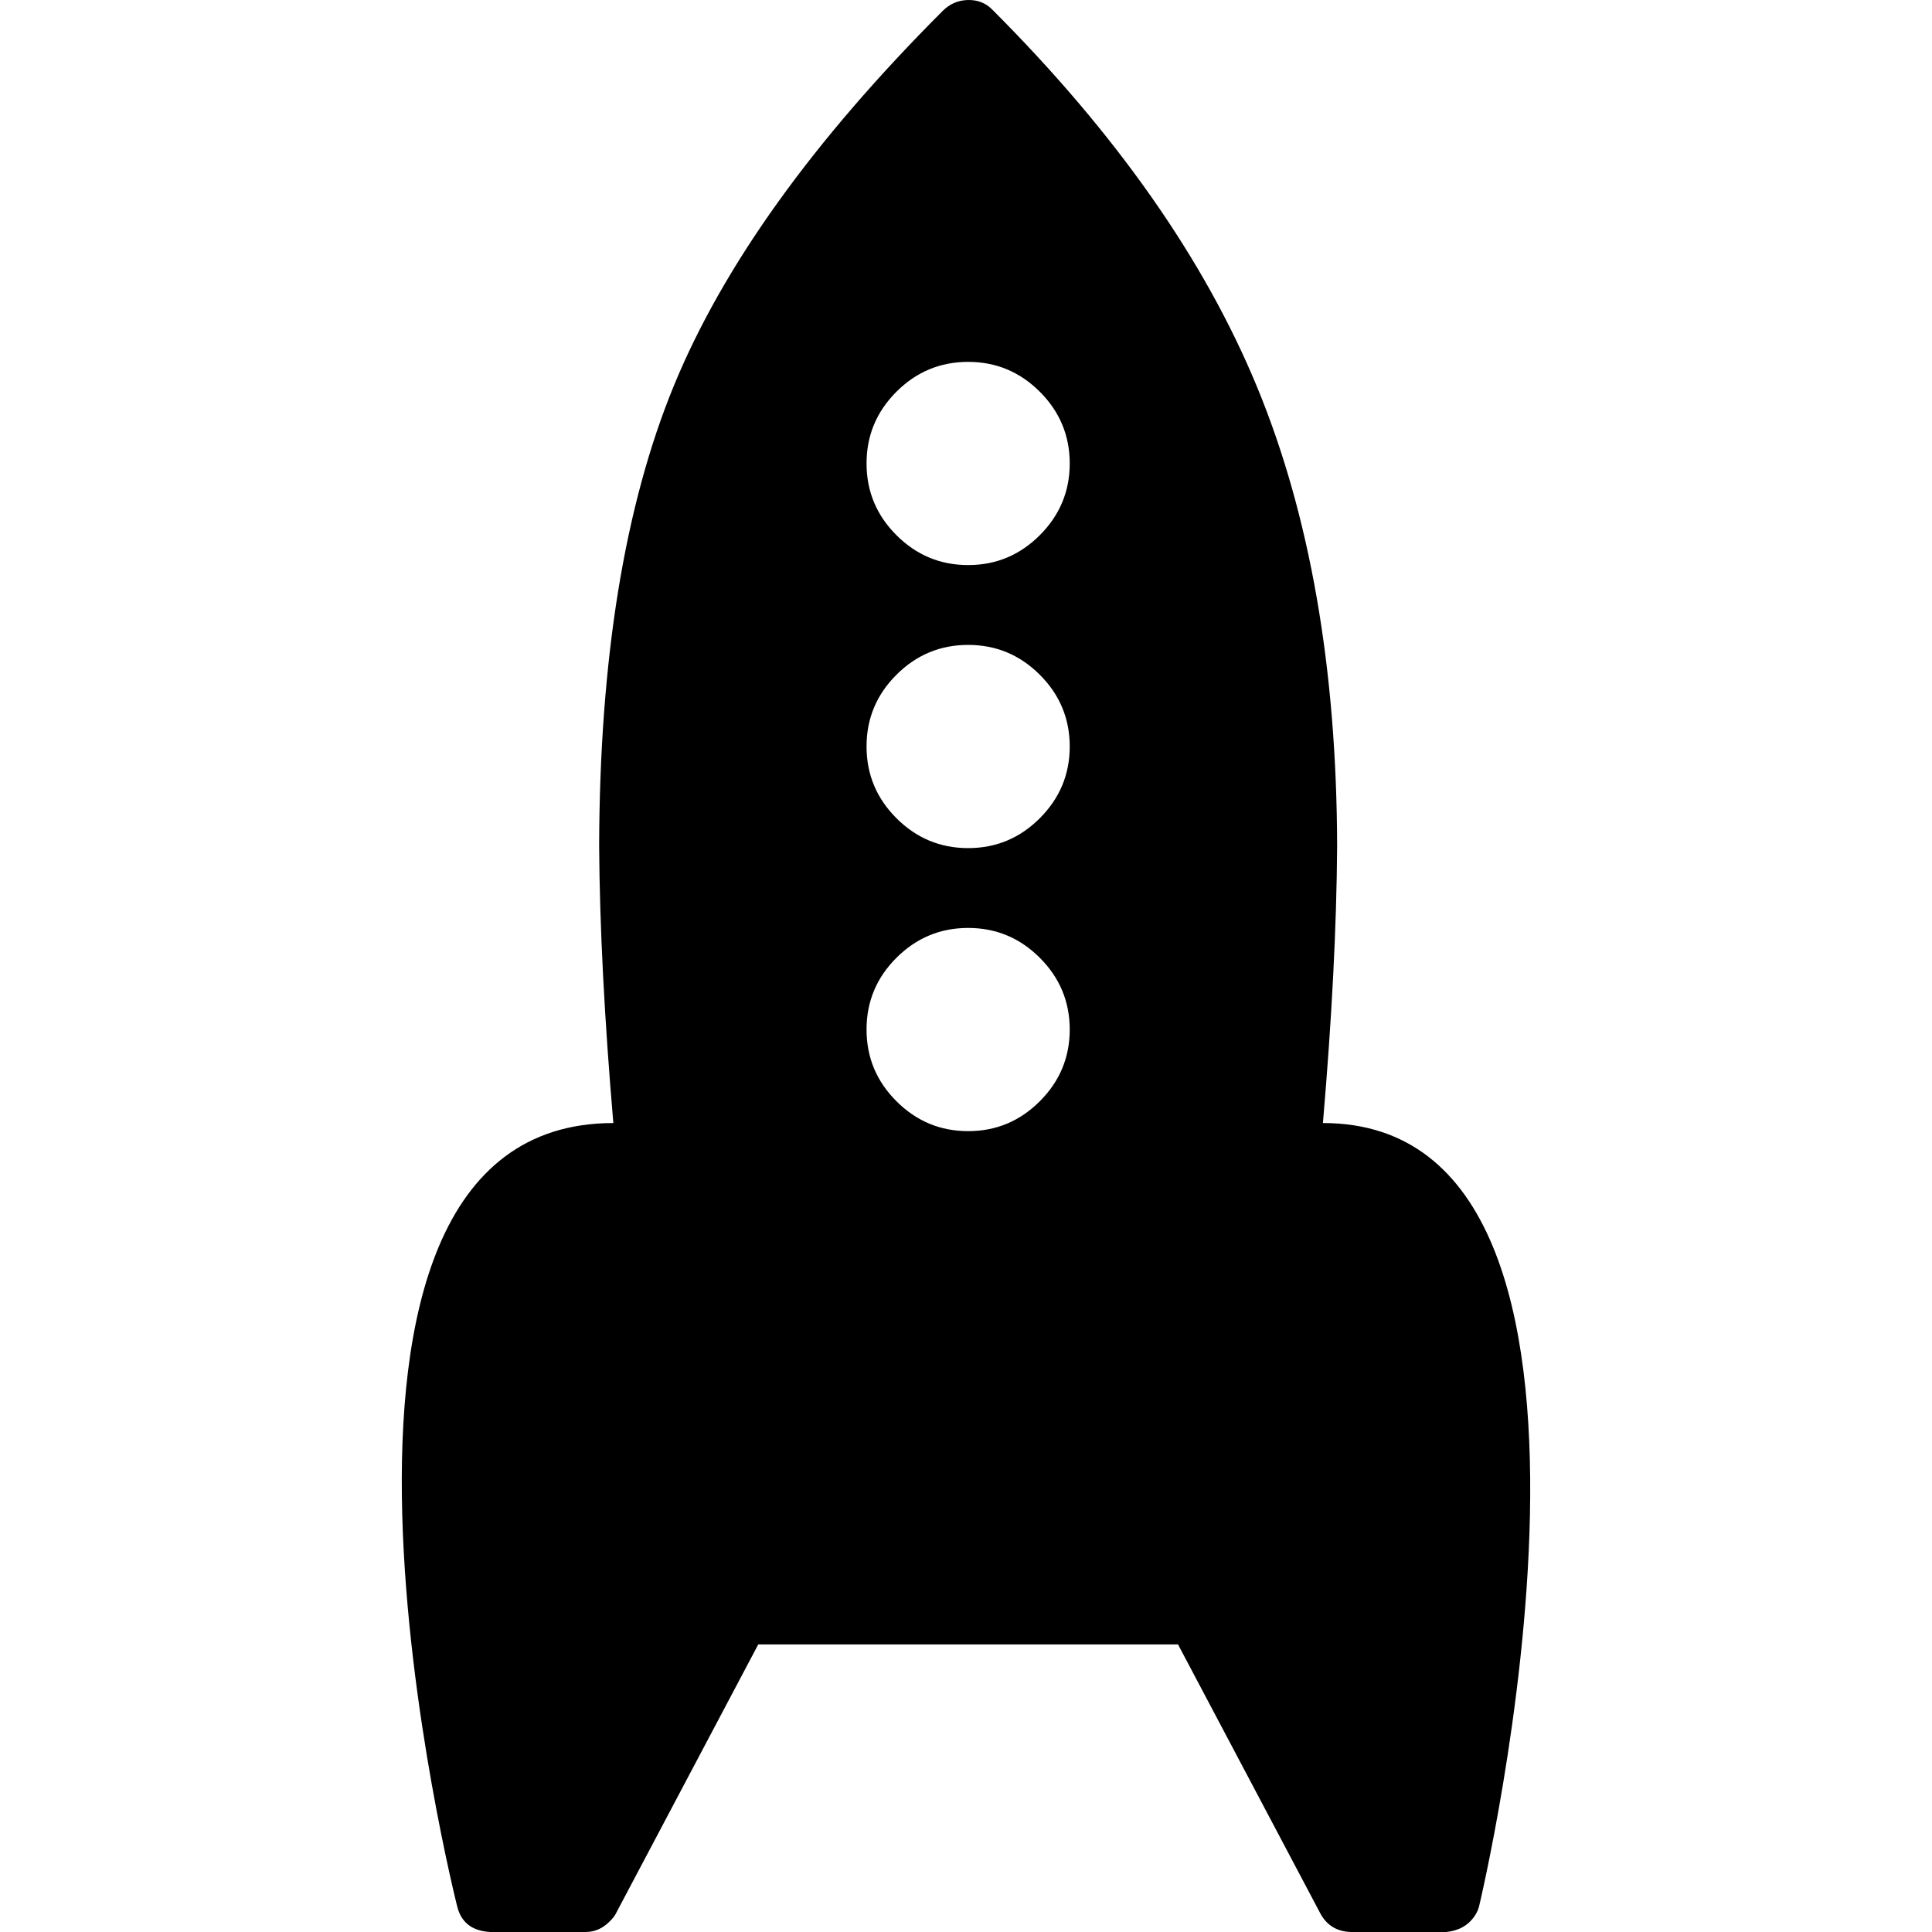
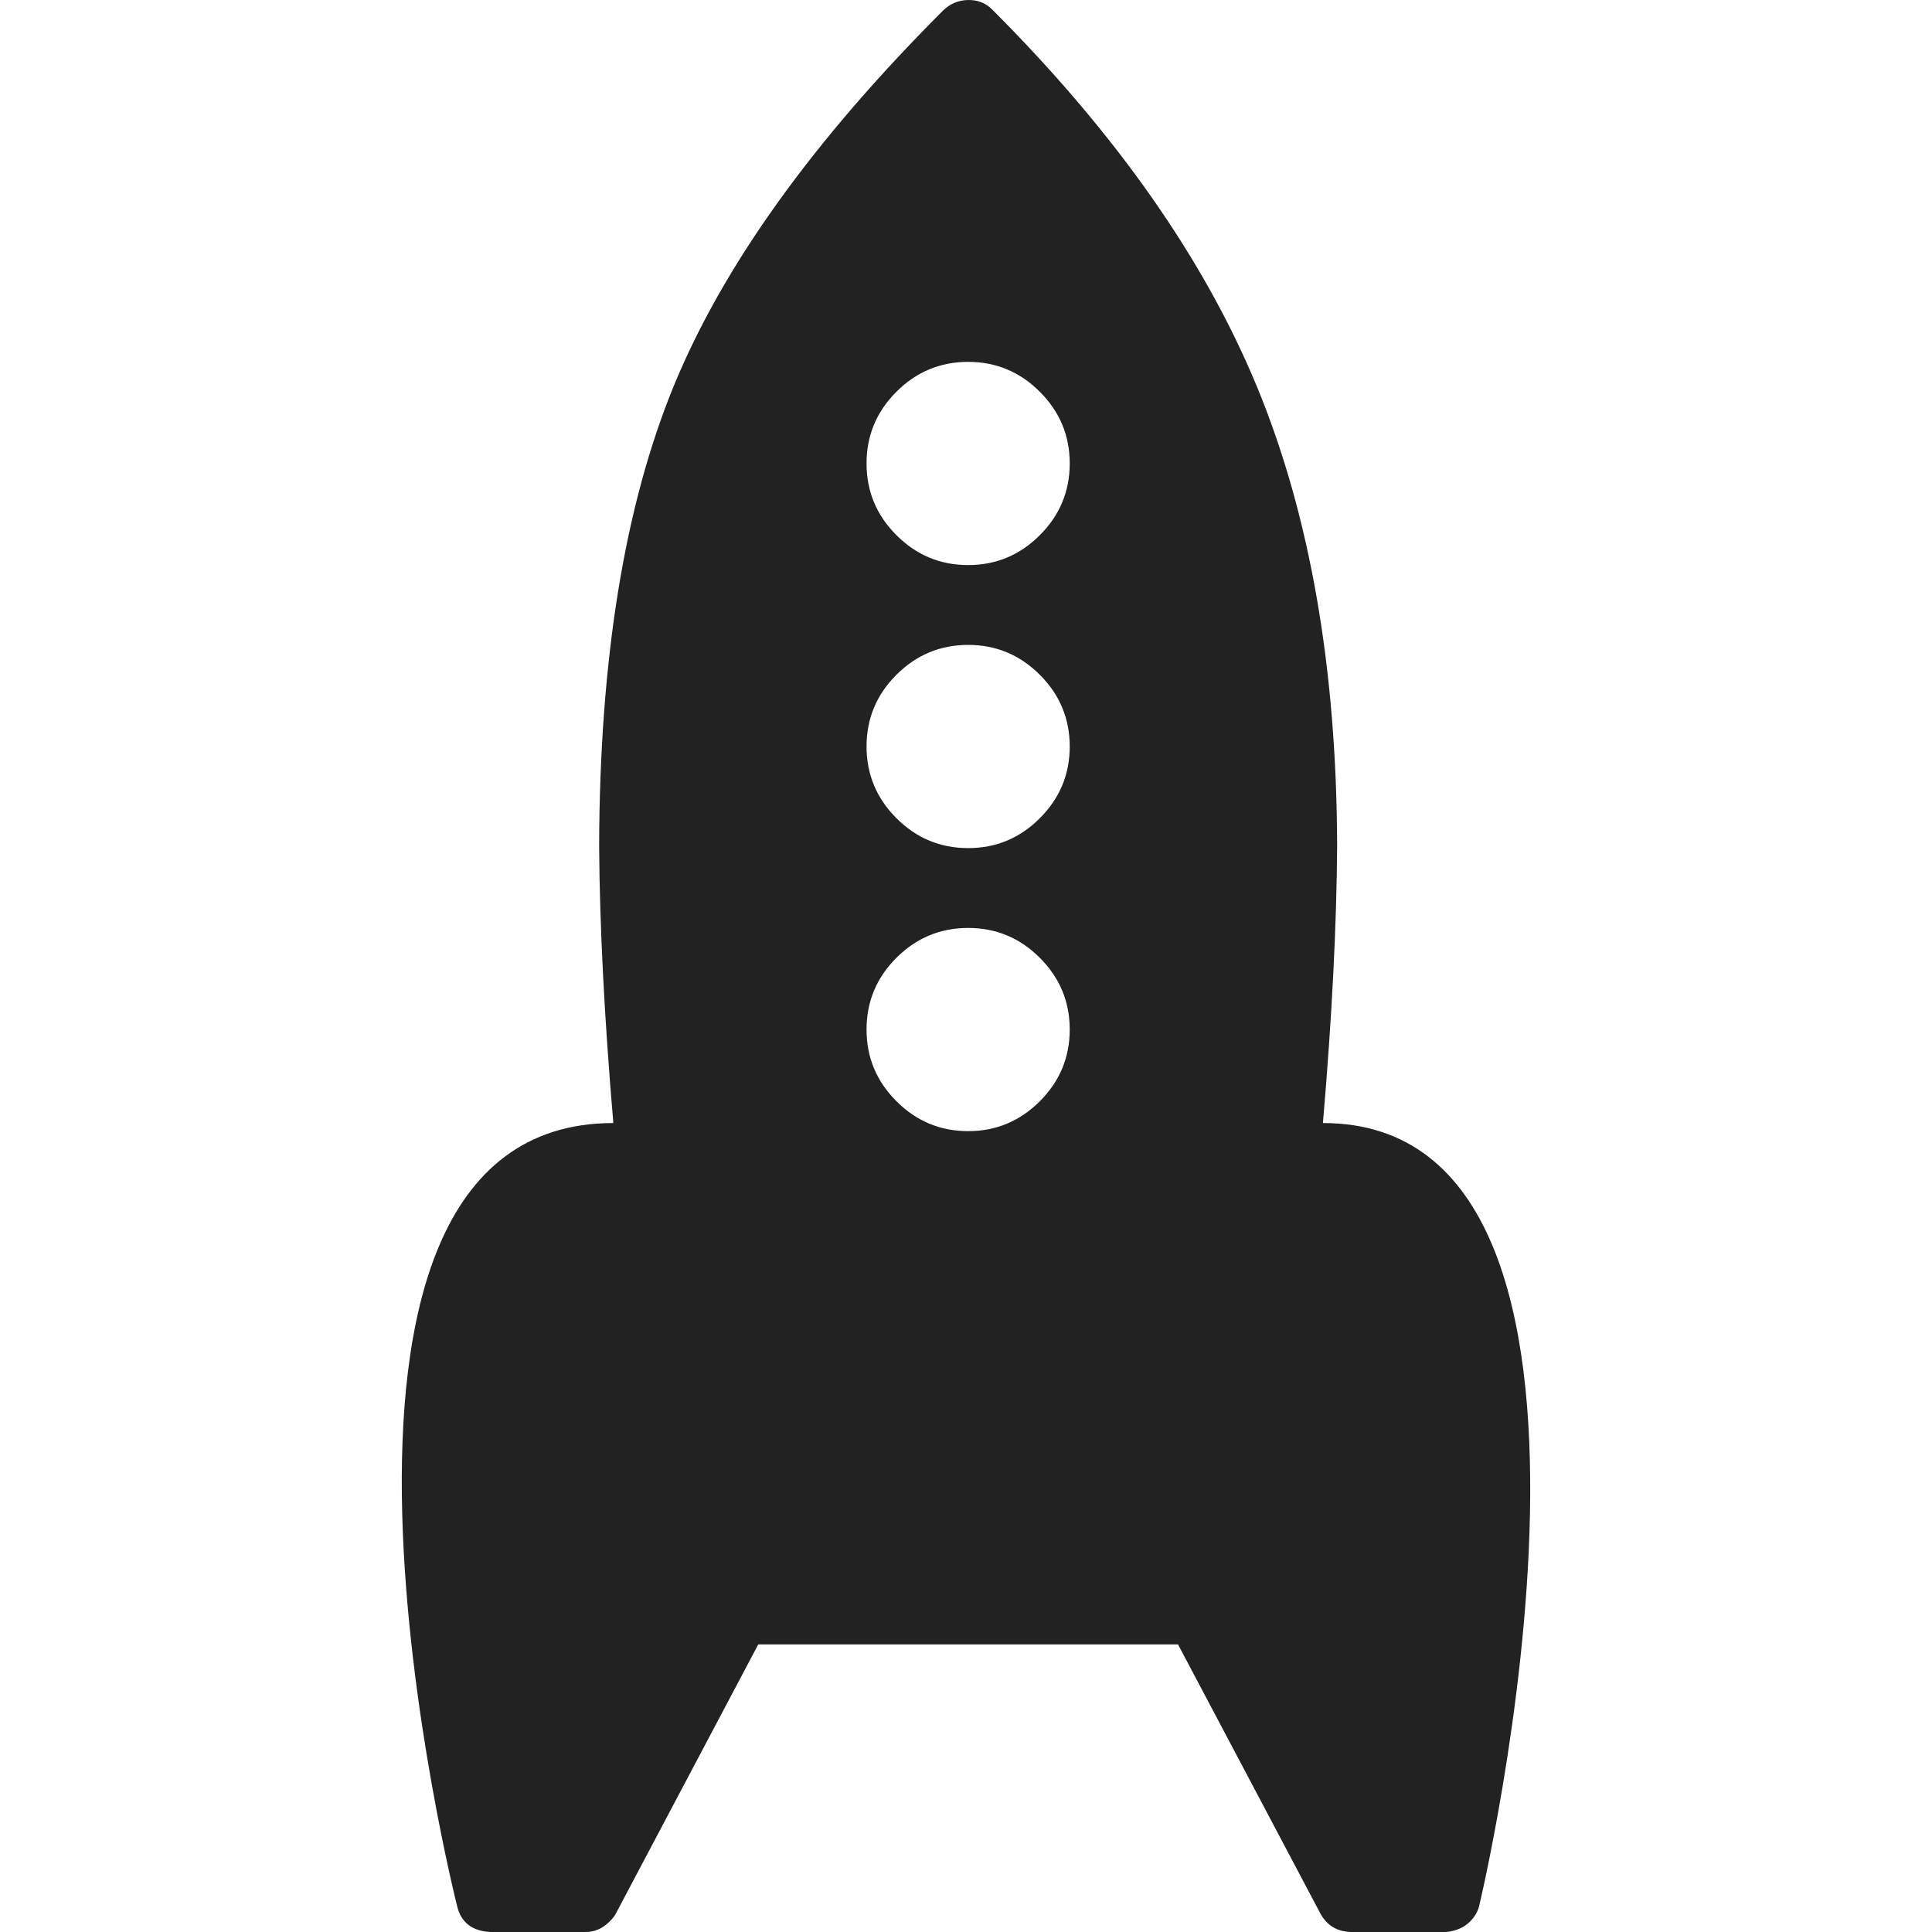
- <svg xmlns="http://www.w3.org/2000/svg" version="1.1" id="Capa_1" x="0px" y="0px" width="543.086px" height="543.086px" viewBox="0 0 543.086 543.086" style="enable-background:new 0 0 543.086 543.086;" xml:space="preserve">
+ <svg xmlns="http://www.w3.org/2000/svg" version="1.1" id="Capa_1" x="0px" y="0px" width="543.086px" height="543.086px" viewBox="0 0 543.086 543.086" style="fill:#222; enable-background:new 0 0 543.086 543.086;" xml:space="preserve">
  <g>
    <g>
      <path d="M371.873,315.686c2.521-29.395,3.85-55.362,3.997-77.896c-0.142-49.97-7.638-92.951-22.467-128.917    c-14.841-35.974-39.683-71.384-74.542-106.243c-1.817-1.818-4.094-2.693-6.823-2.625c-2.729,0.073-5.073,1.089-7.032,3.047    c-36.53,36.537-61.726,71.671-75.594,105.399c-13.855,33.74-20.851,76.855-20.992,129.34c0.141,22.546,1.475,48.507,3.99,77.896    c-99.731,0-43.88,220.252-43.88,220.252c1.126,4.486,4.205,6.867,9.241,7.143h26.873c2.521,0,4.755-0.979,6.713-2.944    c0.839-0.838,1.402-1.536,1.683-2.093l40.104-75.796l117.993-0.007l40.104,75.803c1.817,3.219,4.614,4.896,8.396,5.037    l26.879,0.006c2.791-0.281,5.037-1.261,6.714-2.943c1.261-1.262,2.099-2.656,2.521-4.199    C415.76,535.943,468.551,315.686,371.873,315.686z M292.295,309.559c-5.6,5.601-12.313,8.409-20.146,8.403    c-7.84,0-14.554-2.797-20.159-8.403c-5.606-5.605-8.403-12.319-8.403-20.159c-0.006-7.84,2.797-14.559,8.396-20.159    c5.601-5.594,12.32-8.396,20.159-8.396c7.84,0,14.554,2.797,20.159,8.403c5.601,5.6,8.397,12.32,8.403,20.16    C300.698,297.252,297.889,303.959,292.295,309.559z M292.295,229.999c-5.6,5.6-12.313,8.409-20.146,8.403    c-7.84,0-14.554-2.797-20.159-8.403c-5.606-5.606-8.403-12.32-8.403-20.159c-0.006-7.84,2.797-14.56,8.396-20.159    c5.601-5.594,12.32-8.397,20.159-8.397c7.84,0,14.554,2.797,20.159,8.403c5.601,5.6,8.397,12.319,8.403,20.159    C300.698,217.691,297.889,224.399,292.295,229.999z M292.295,150.439c-5.6,5.6-12.313,8.409-20.146,8.403    c-7.84,0-14.554-2.797-20.159-8.403c-5.606-5.606-8.403-12.32-8.403-20.159c-0.006-7.84,2.797-14.56,8.396-20.16    c5.601-5.593,12.32-8.396,20.159-8.396c7.84,0,14.554,2.797,20.159,8.403c5.601,5.6,8.397,12.32,8.403,20.159    C300.698,138.132,297.889,144.839,292.295,150.439z" />
    </g>
  </g>
  <g>
</g>
  <g>
</g>
  <g>
</g>
  <g>
</g>
  <g>
</g>
  <g>
</g>
  <g>
</g>
  <g>
</g>
  <g>
</g>
  <g>
</g>
  <g>
</g>
  <g>
</g>
  <g>
</g>
  <g>
</g>
  <g>
</g>
</svg>
